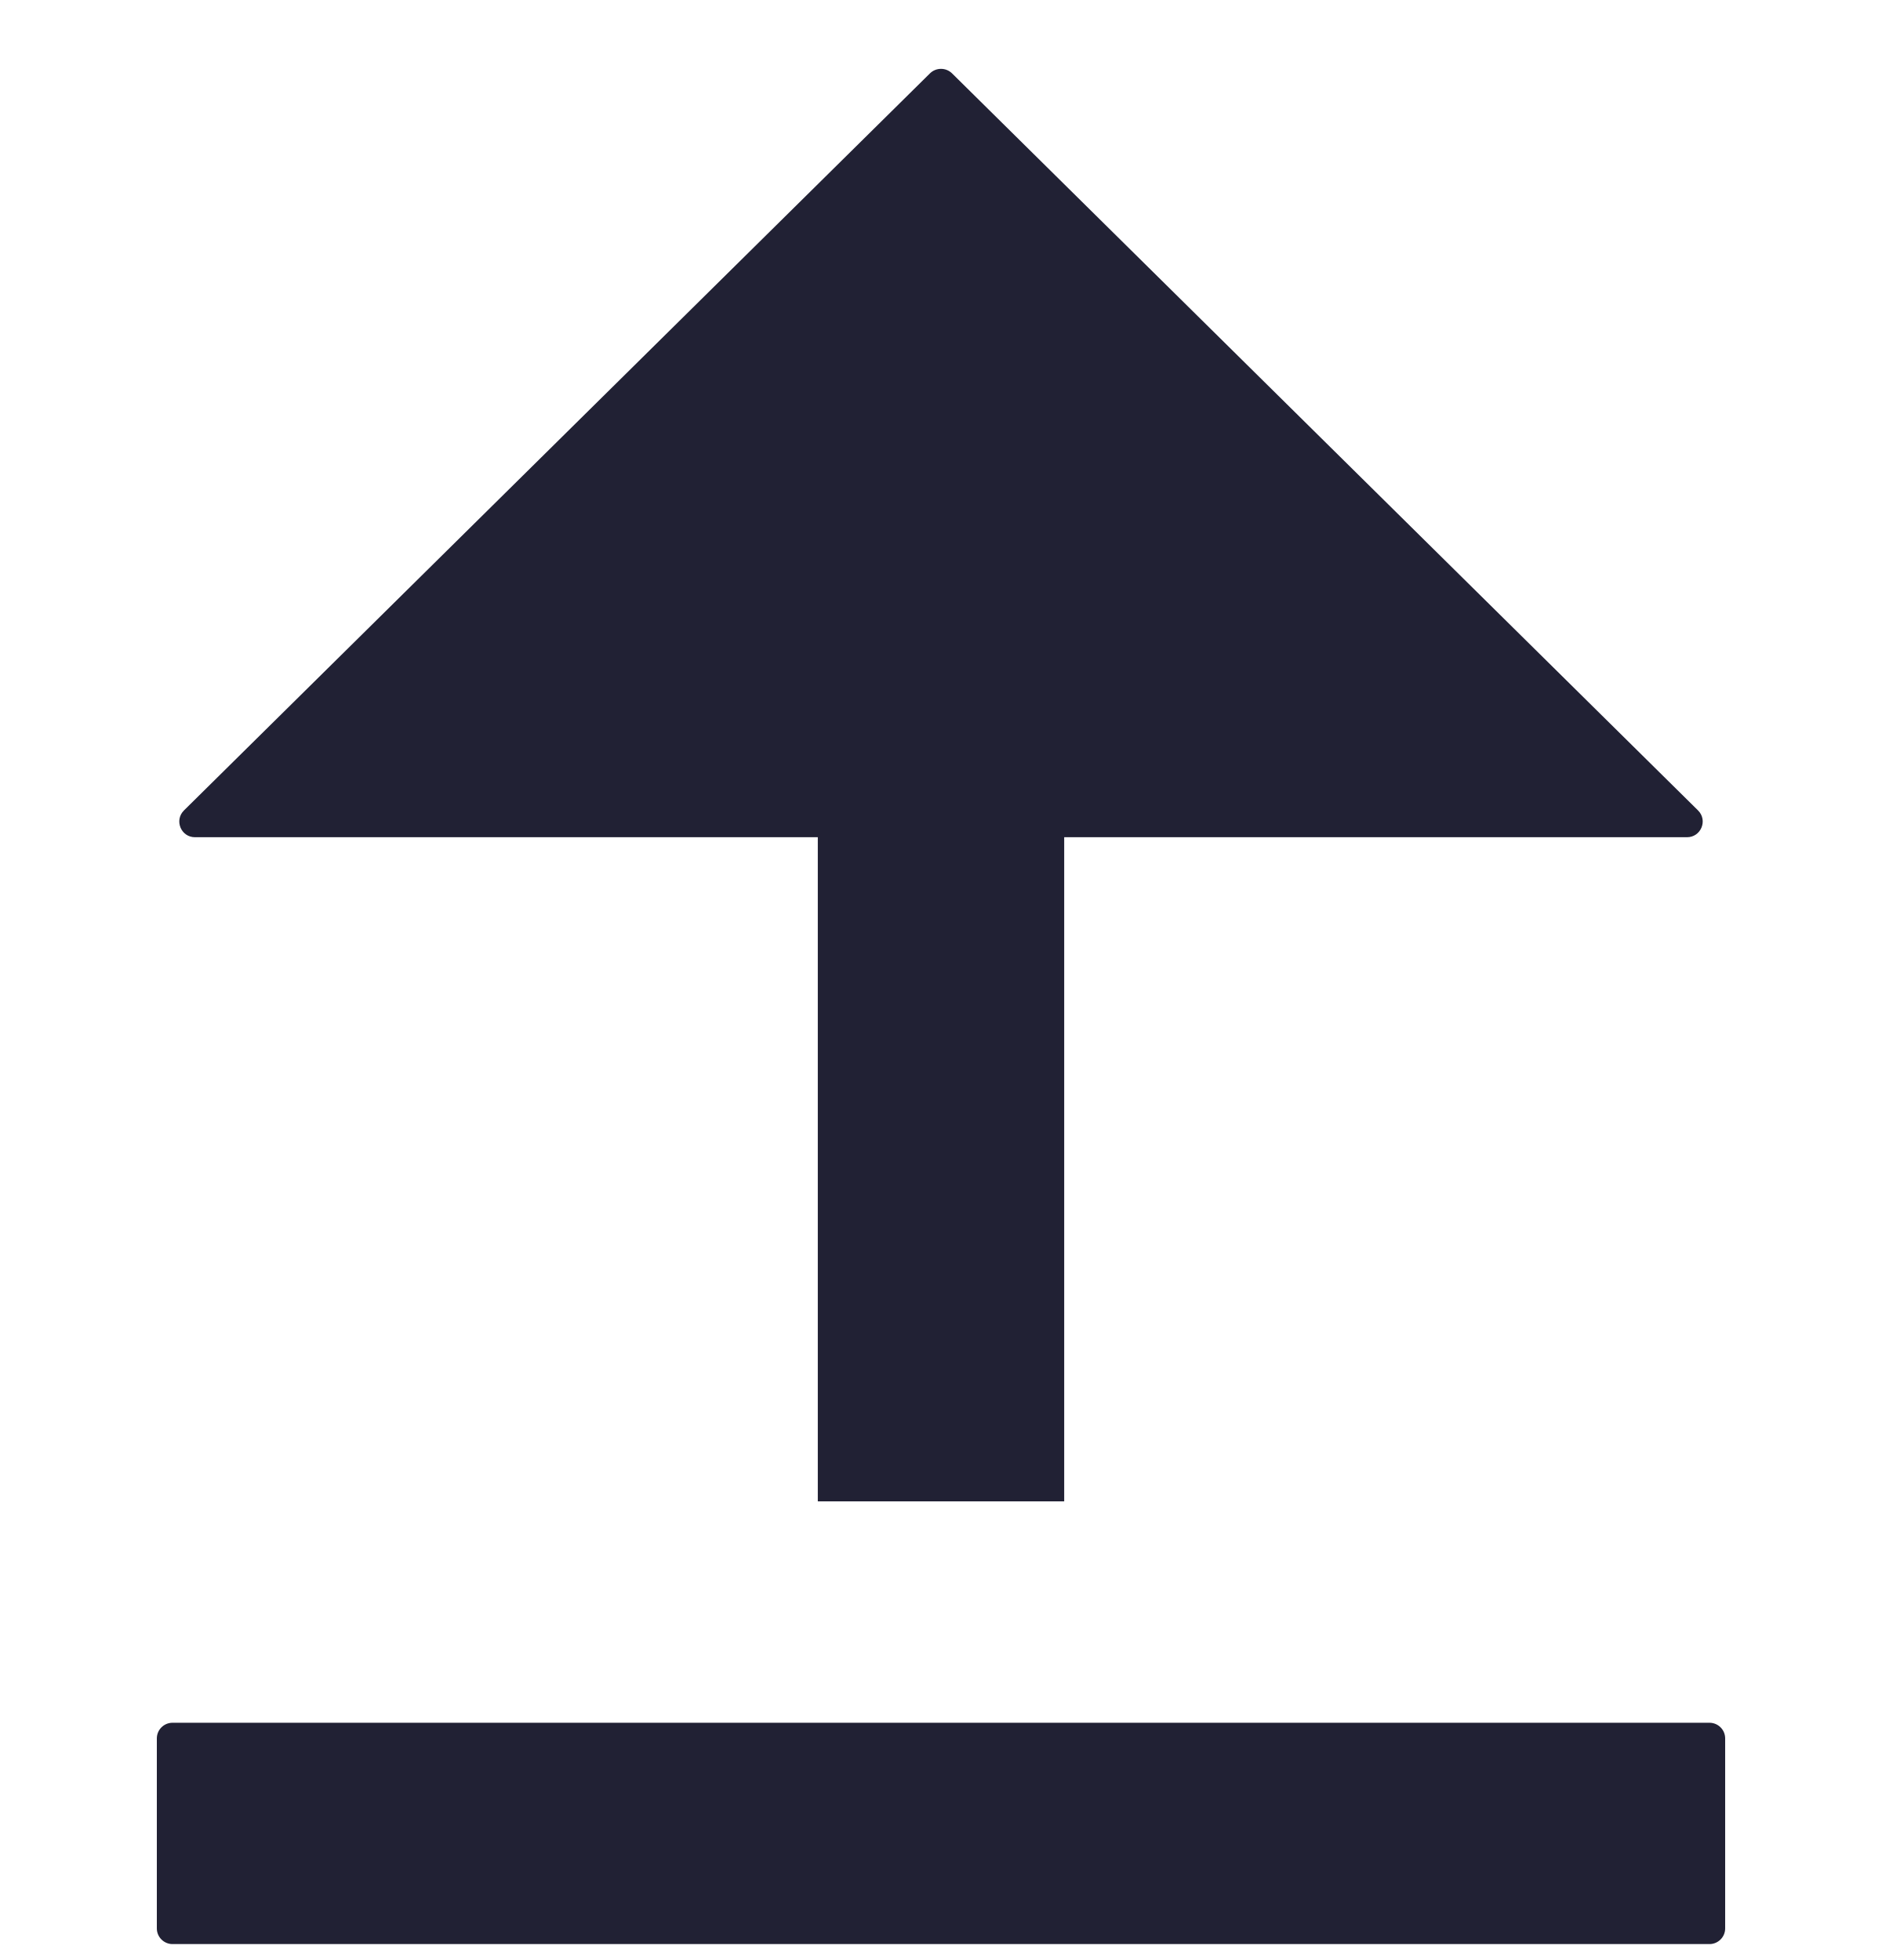
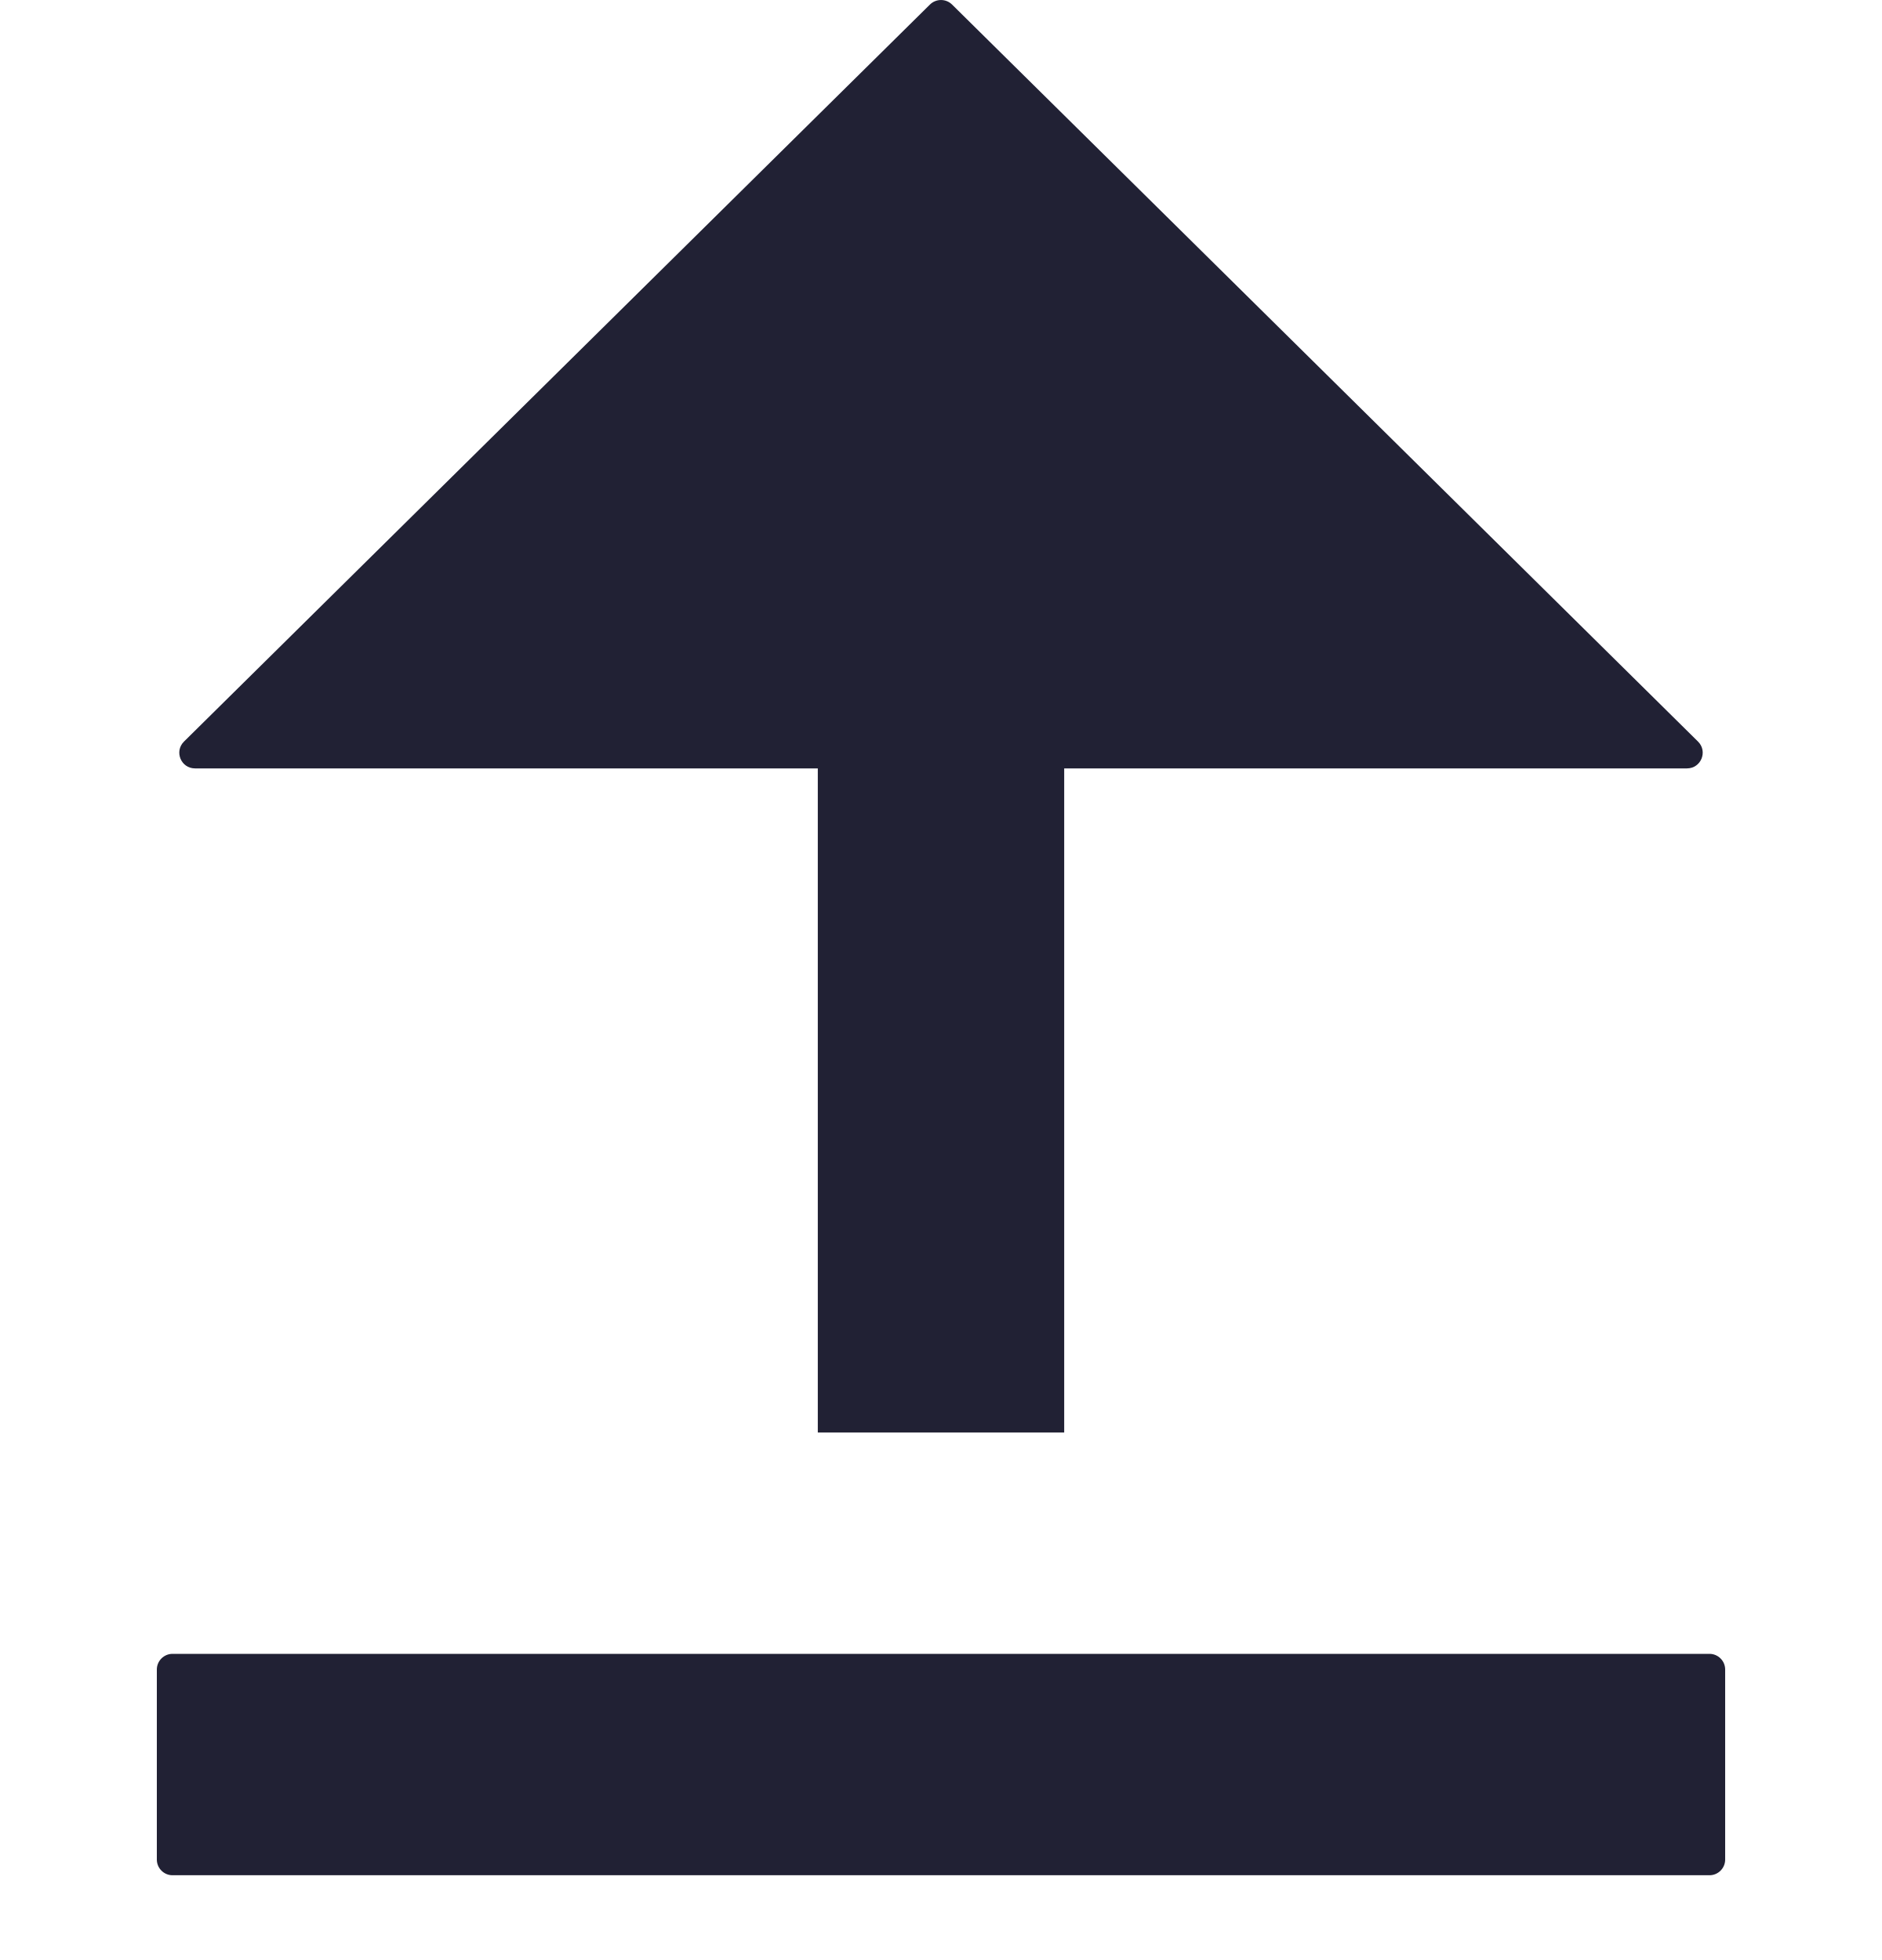
<svg xmlns="http://www.w3.org/2000/svg" width="24" height="25" viewBox="0 0 24 25" fill="none">
-   <path fill-rule="evenodd" clip-rule="evenodd" d="M13.571 19.15H10.429V10.679H2.487C2.308 10.679 2.219 10.463 2.346 10.337L11.859 0.936C11.937 0.859 12.063 0.859 12.141 0.936L21.654 10.337C21.781 10.463 21.692 10.679 21.513 10.679H13.571V19.15ZM2.2 21.974C2.09 21.974 2 22.063 2 22.174V24.597C2 24.707 2.09 24.797 2.2 24.797H21.8C21.91 24.797 22 24.707 22 24.597V22.174C22 22.063 21.91 21.974 21.8 21.974H2.2Z" fill="#212134" />
+   <path fill-rule="evenodd" clip-rule="evenodd" d="M13.571 18.272H10.429V9.801H2.487C2.308 9.801 2.219 9.585 2.346 9.459L11.859 0.058C11.937 -0.019 12.063 -0.019 12.141 0.058L21.654 9.459C21.781 9.585 21.692 9.801 21.513 9.801H13.571V18.272ZM2.2 21.095C2.09 21.095 2 21.185 2 21.295V23.719C2 23.829 2.09 23.919 2.2 23.919H21.8C21.91 23.919 22 23.829 22 23.719V21.295C22 21.185 21.91 21.095 21.8 21.095H2.2Z" fill="#212134" />
</svg>
